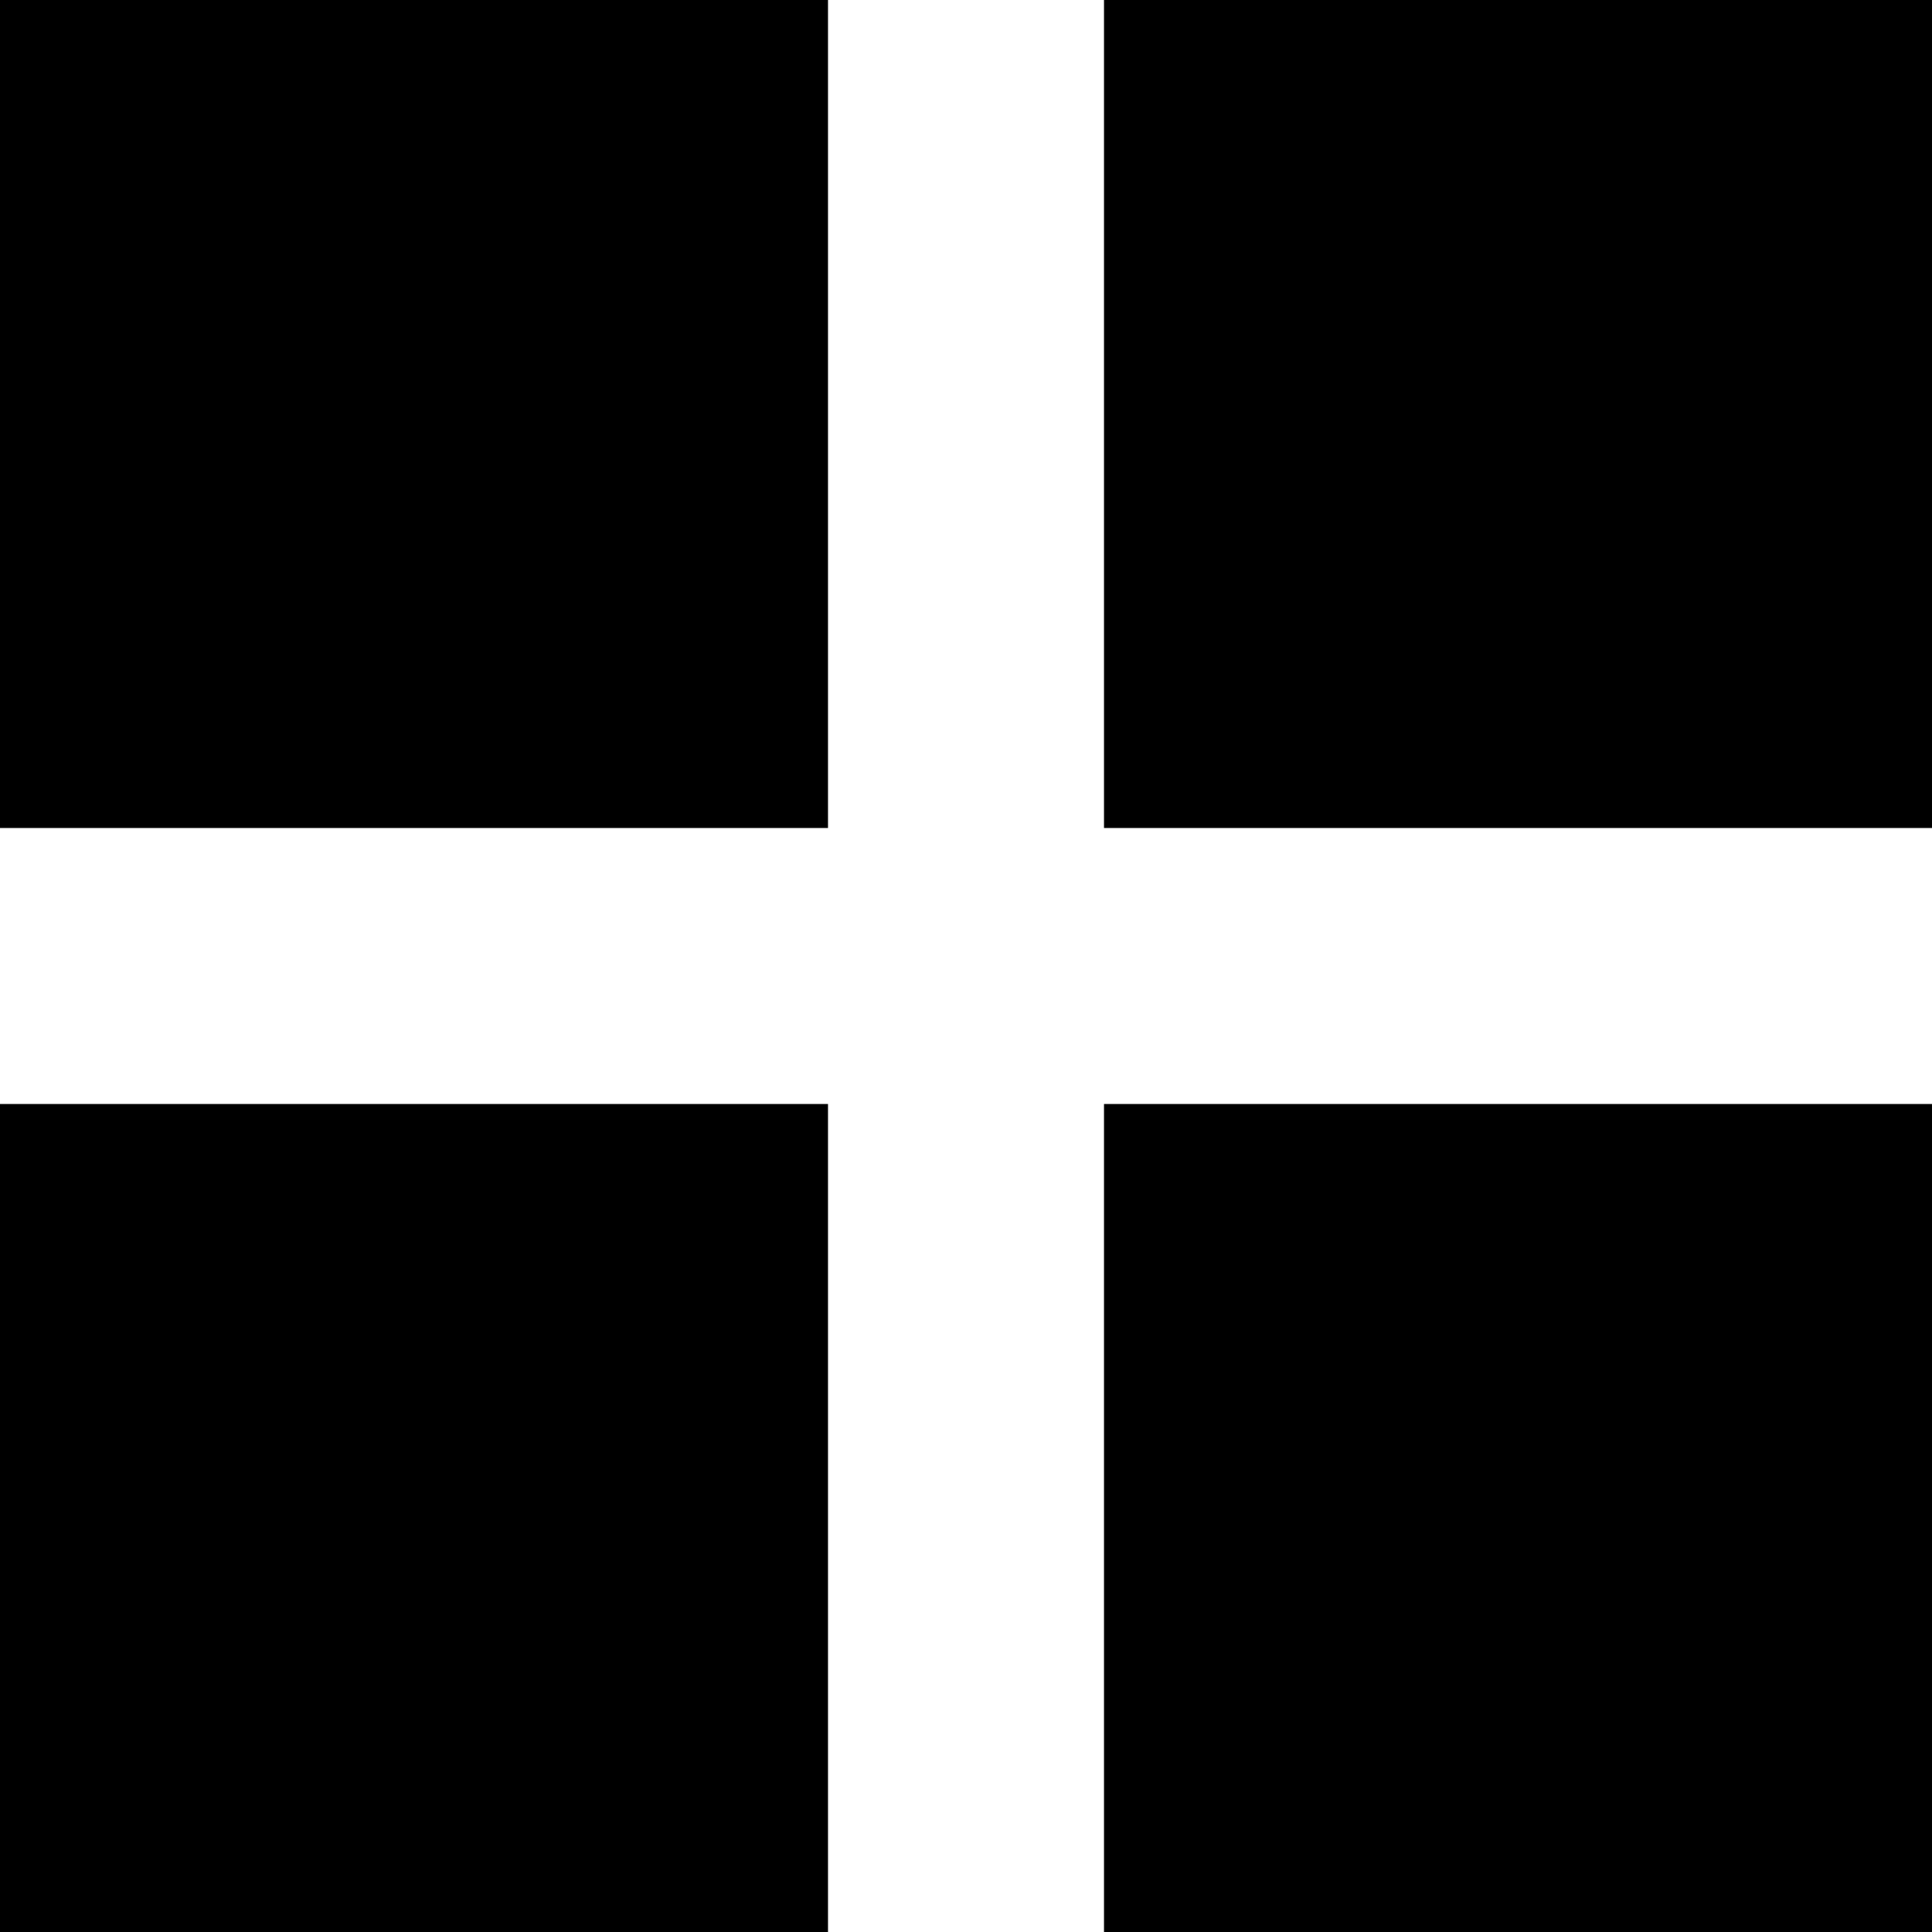
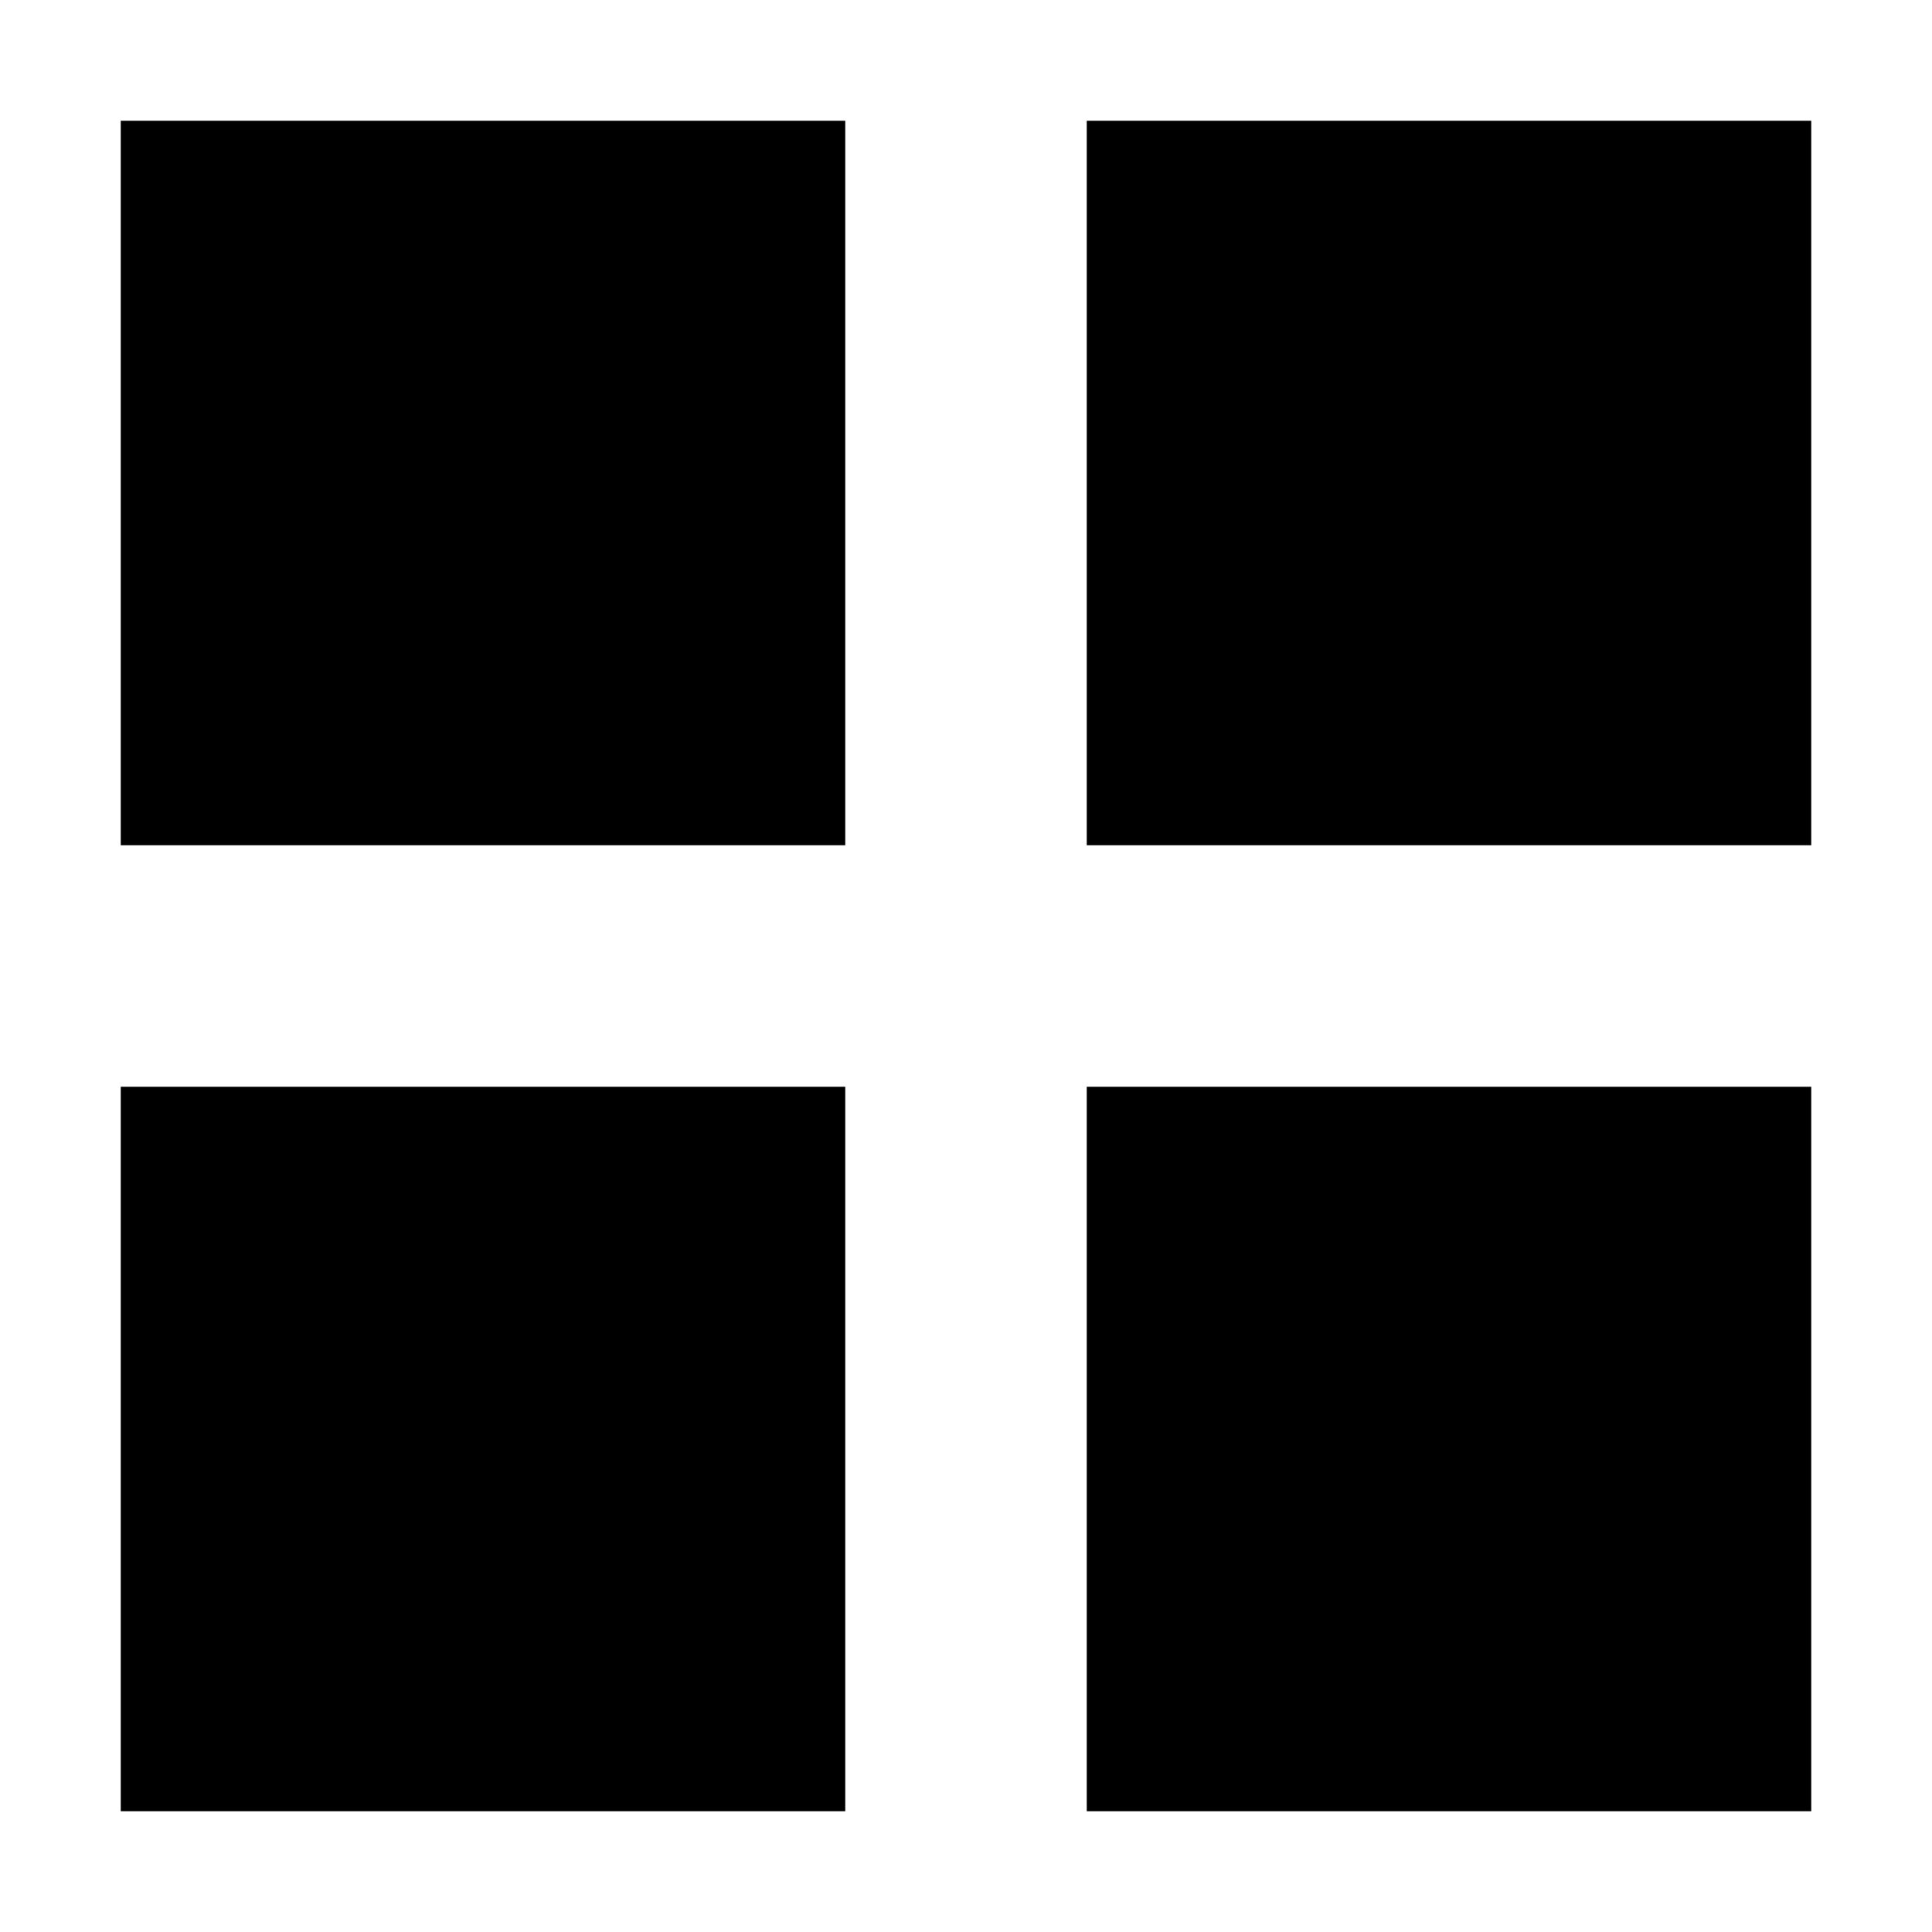
- <svg xmlns="http://www.w3.org/2000/svg" width="14" height="14" viewBox="0 0 14 14" fill="none">
-   <path d="M0 0H6V6H0V0Z" fill="black" />
-   <path d="M8 0H14V6H8V0Z" fill="black" />
-   <path d="M0 8H6V14H0V8Z" fill="black" />
-   <path d="M8 8H14V14H8V8Z" fill="black" />
+ <svg xmlns="http://www.w3.org/2000/svg" width="12" height="12" viewBox="0 0 12 12" fill="none">
+   <path d="M0.75 0.75H5.25V5.25H0.75V0.75Z" fill="currentColor" />
+   <path d="M6.75 0.75H11.25V5.25H6.75V0.75Z" fill="currentColor" />
+   <path d="M0.75 6.75H5.25V11.25H0.75V6.75Z" fill="currentColor" />
+   <path d="M6.75 6.75H11.25V11.25H6.75V6.75Z" fill="currentColor" />
</svg>
